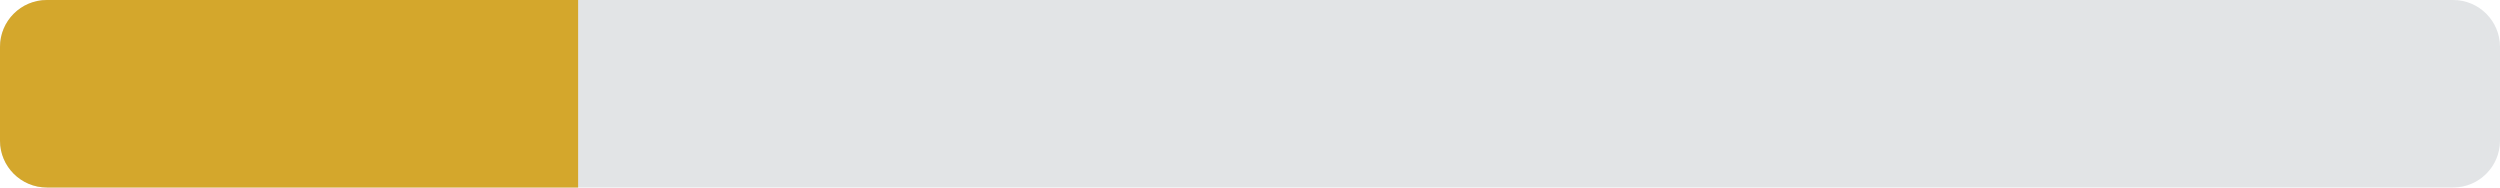
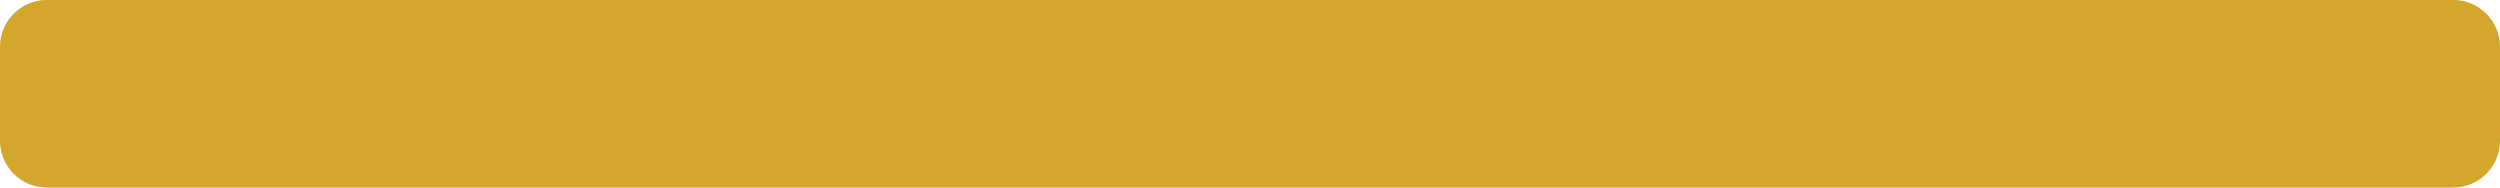
- <svg xmlns="http://www.w3.org/2000/svg" width="160" height="12" viewBox="0 0 160 12" role="img" aria-label="aws eks-pod-identity: 19 of 82 variables covered (partial)">
+ <svg xmlns="http://www.w3.org/2000/svg" width="160" height="12" viewBox="0 0 160 12" role="img" aria-label="aws eks-pod-identity: 82 of 82 variables covered (partial)">
  <clipPath id="r">
    <rect width="160" height="12" rx="3" />
  </clipPath>
  <g clip-path="url(#r)">
    <rect width="160" height="12" fill="#8c959f" fill-opacity="0.25" />
-     <rect width="37" height="12" fill="#d4a72c" />
+     <rect width="160" height="12" fill="#d4a72c" />
  </g>
</svg>
